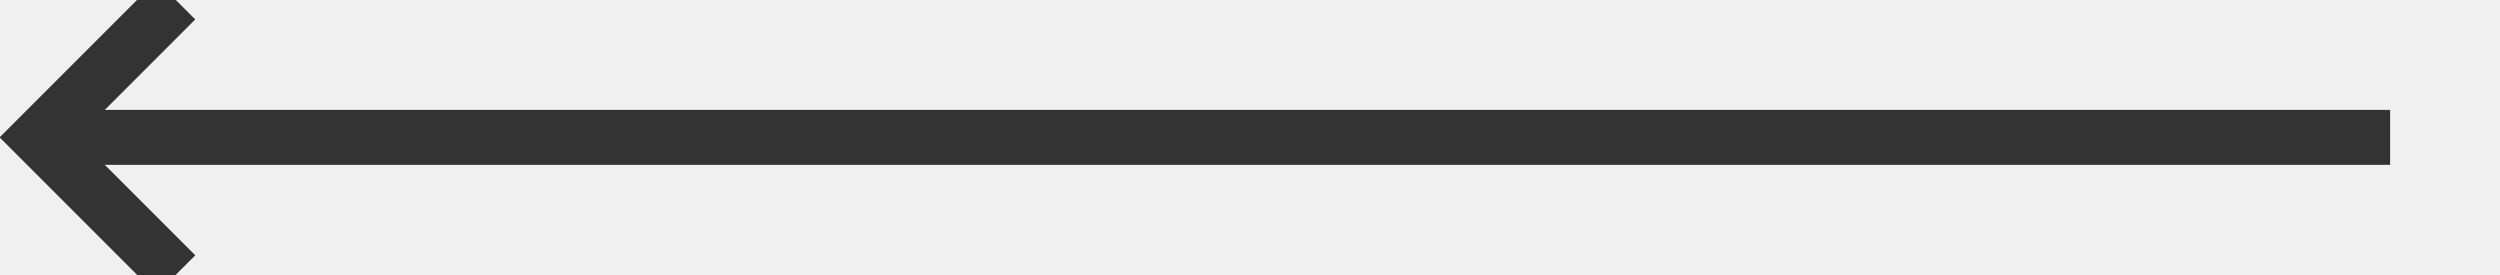
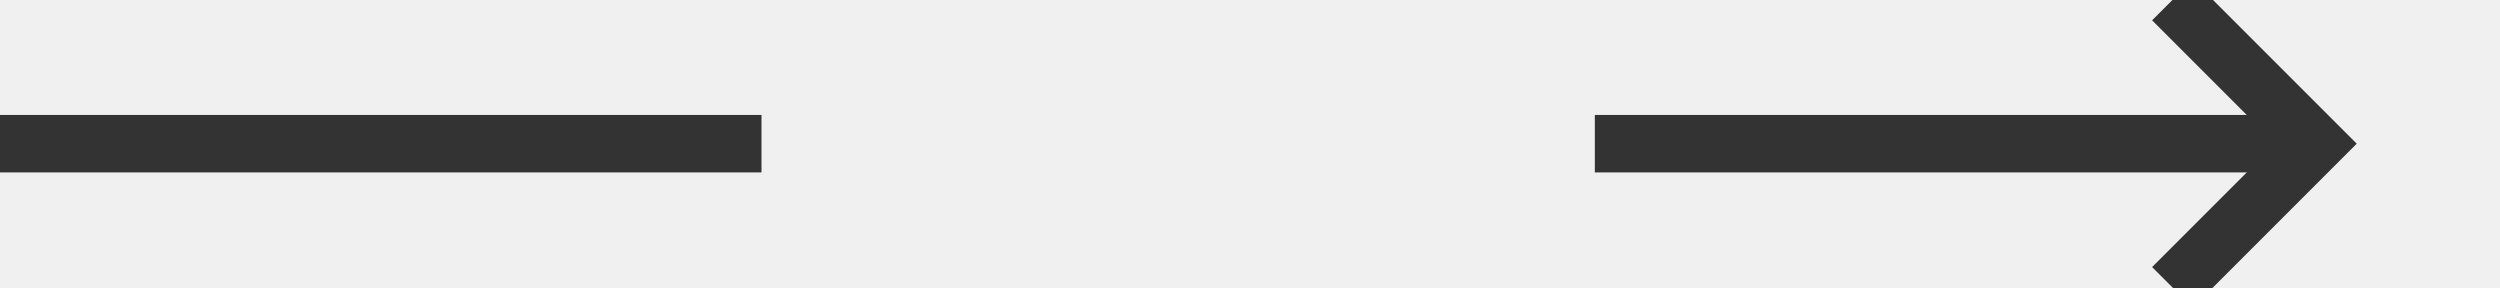
- <svg xmlns="http://www.w3.org/2000/svg" version="1.1" width="91px" height="10px" preserveAspectRatio="xMinYMid meet" viewBox="1199 236  91 8">
-   <path d="M 1286 240  L 1201 240  " stroke-width="2" stroke="#333333" fill="none" />
-   <path d="M 1206.107 244.293  L 1201.814 240  L 1206.107 235.707  L 1204.693 234.293  L 1199.693 239.293  L 1198.986 240  L 1199.693 240.707  L 1204.693 245.707  L 1206.107 244.293  Z " fill-rule="nonzero" fill="#333333" stroke="none" />
+ <svg xmlns="http://www.w3.org/2000/svg" version="1.1" width="87px" height="10px" preserveAspectRatio="xMinYMid meet" viewBox="1425 164  87 8">
+   <defs>
+     <mask fill="white" id="clip250">
+       <path d="M 1451.5 155  L 1480.5 155  L 1480.5 180  L 1451.5 180  Z M 1425 155  L 1517 155  L 1517 180  L 1425 180  Z " fill-rule="evenodd" />
+     </mask>
+   </defs>
+   <path d="M 1451.5 168  L 1425 168  M 1480.5 168  L 1505 168  " stroke-width="2" stroke="#333333" fill="none" />
+   <path d="M 1499.893 163.707  L 1504.186 168  L 1499.893 172.293  L 1501.307 173.707  L 1506.307 168.707  L 1507.014 168  L 1506.307 167.293  L 1501.307 162.293  L 1499.893 163.707  Z " fill-rule="nonzero" fill="#333333" stroke="none" mask="url(#clip250)" />
</svg>
